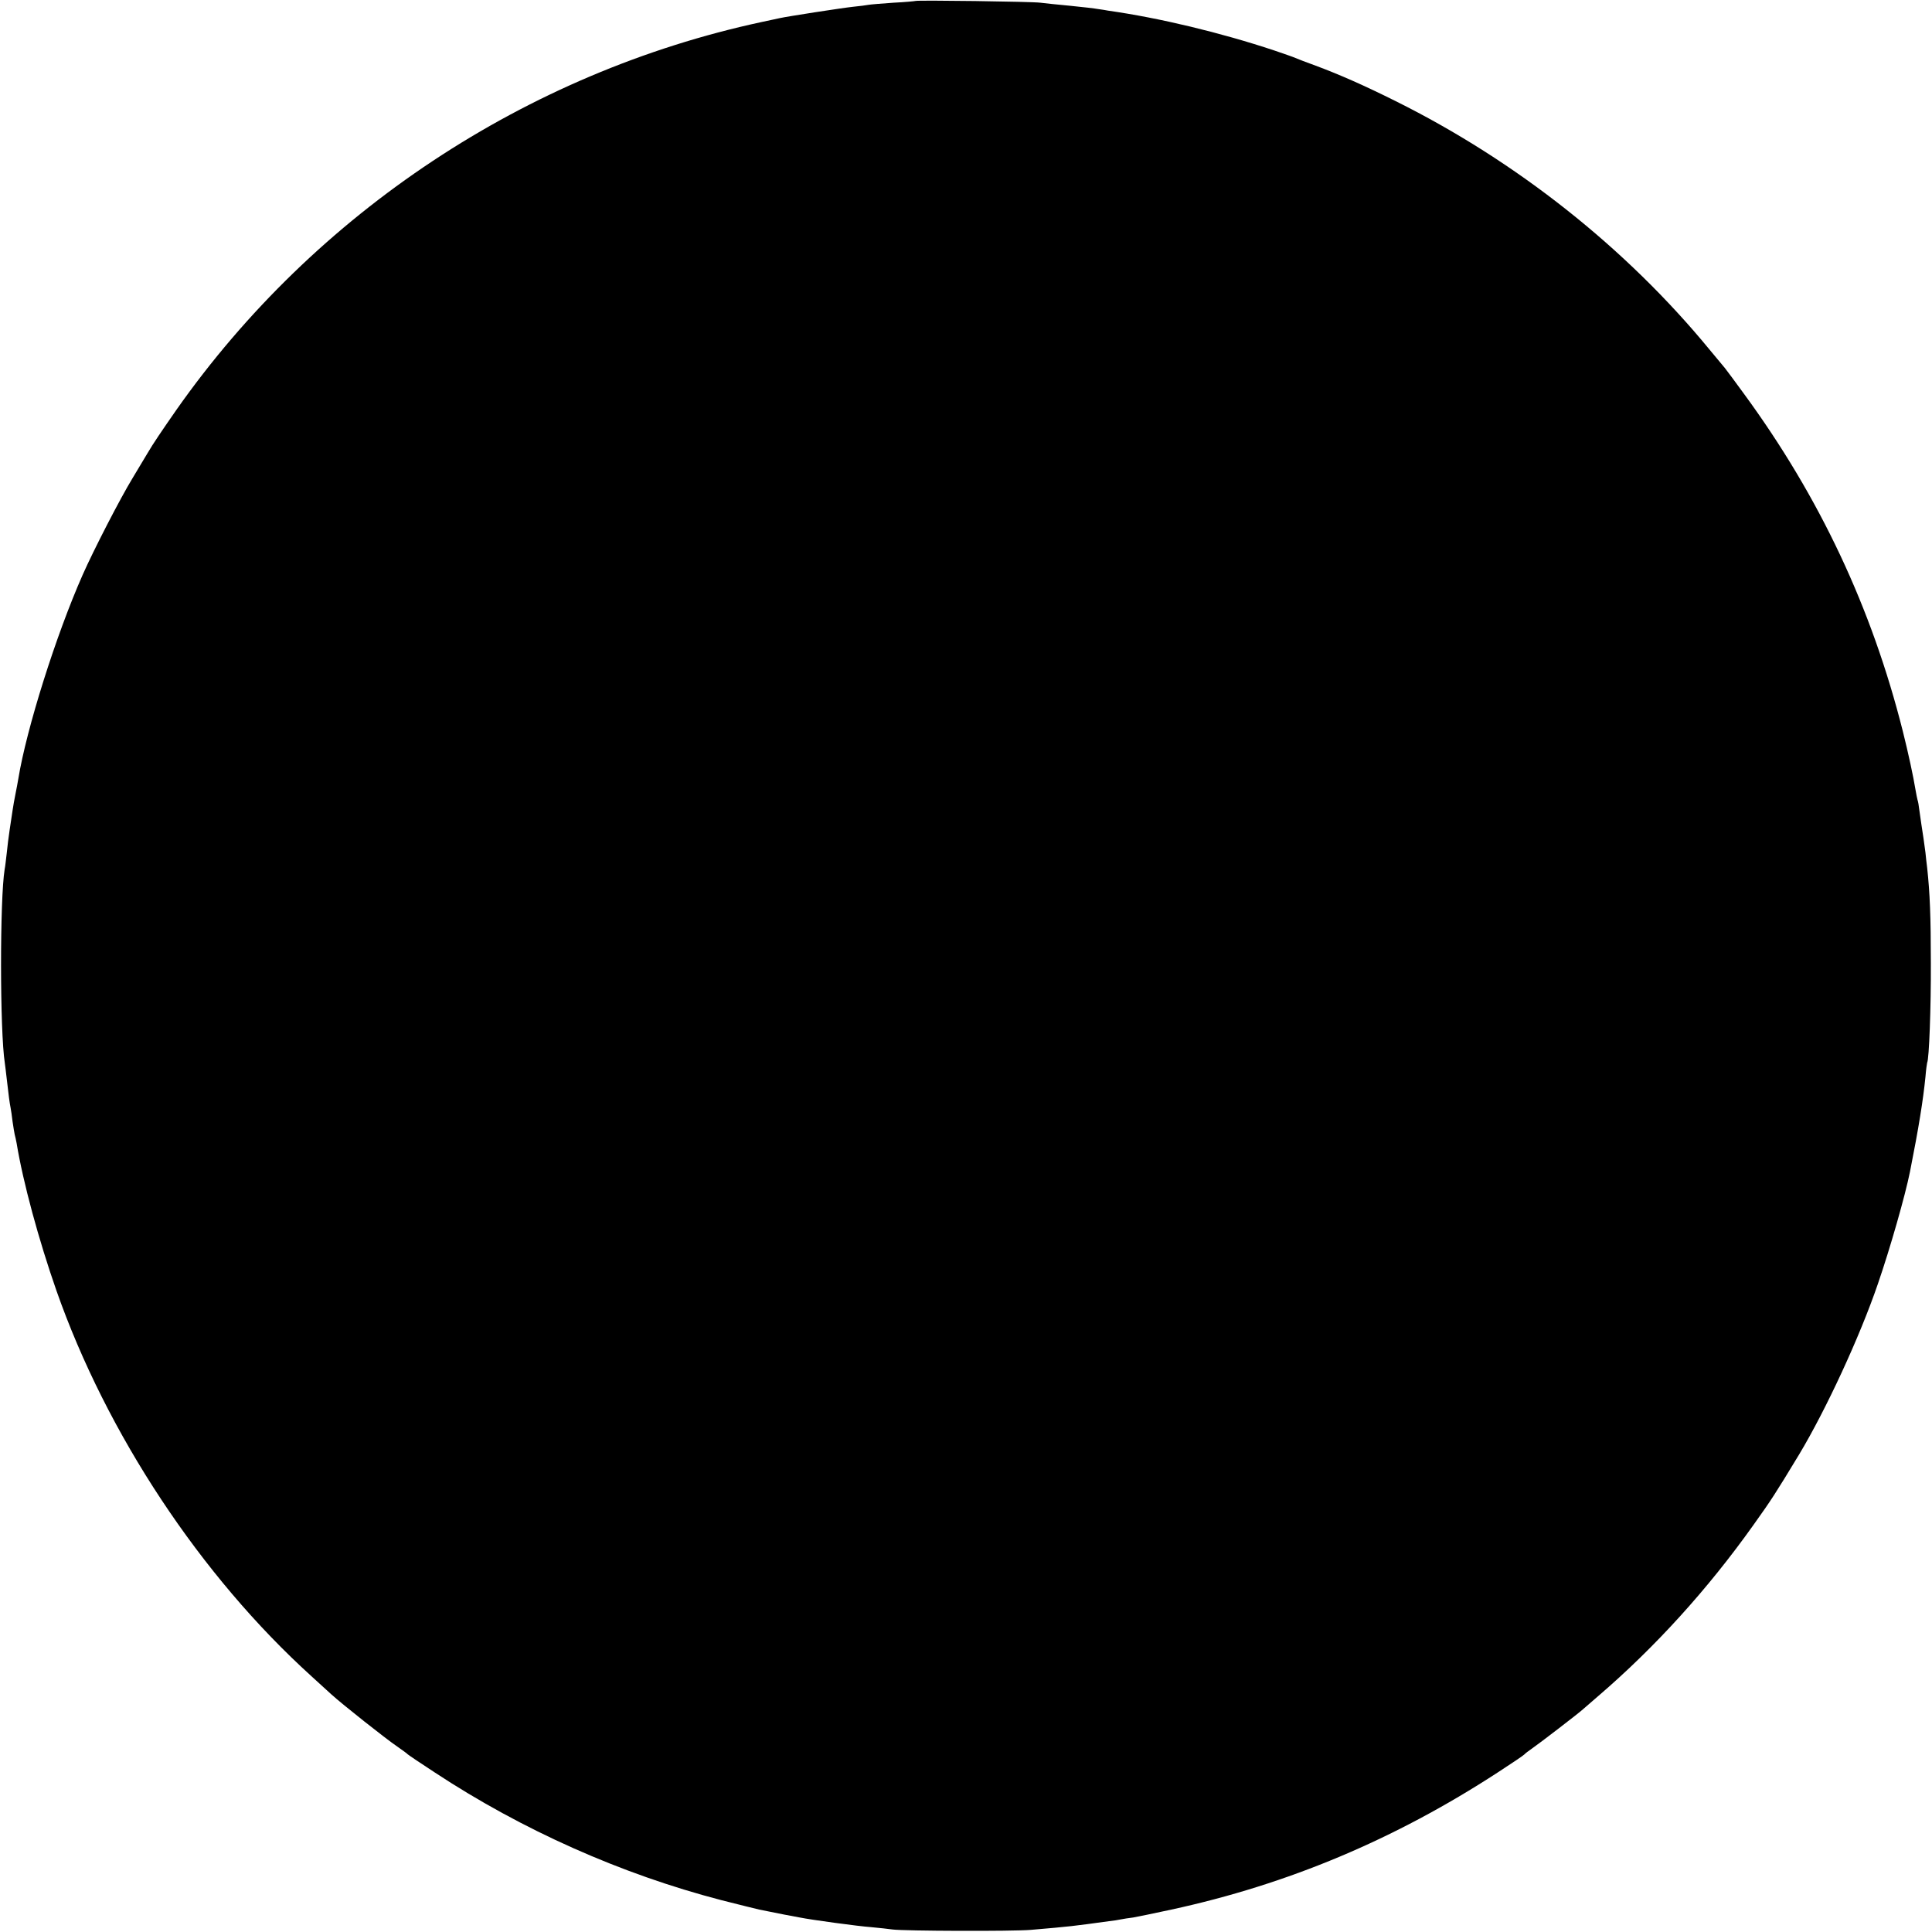
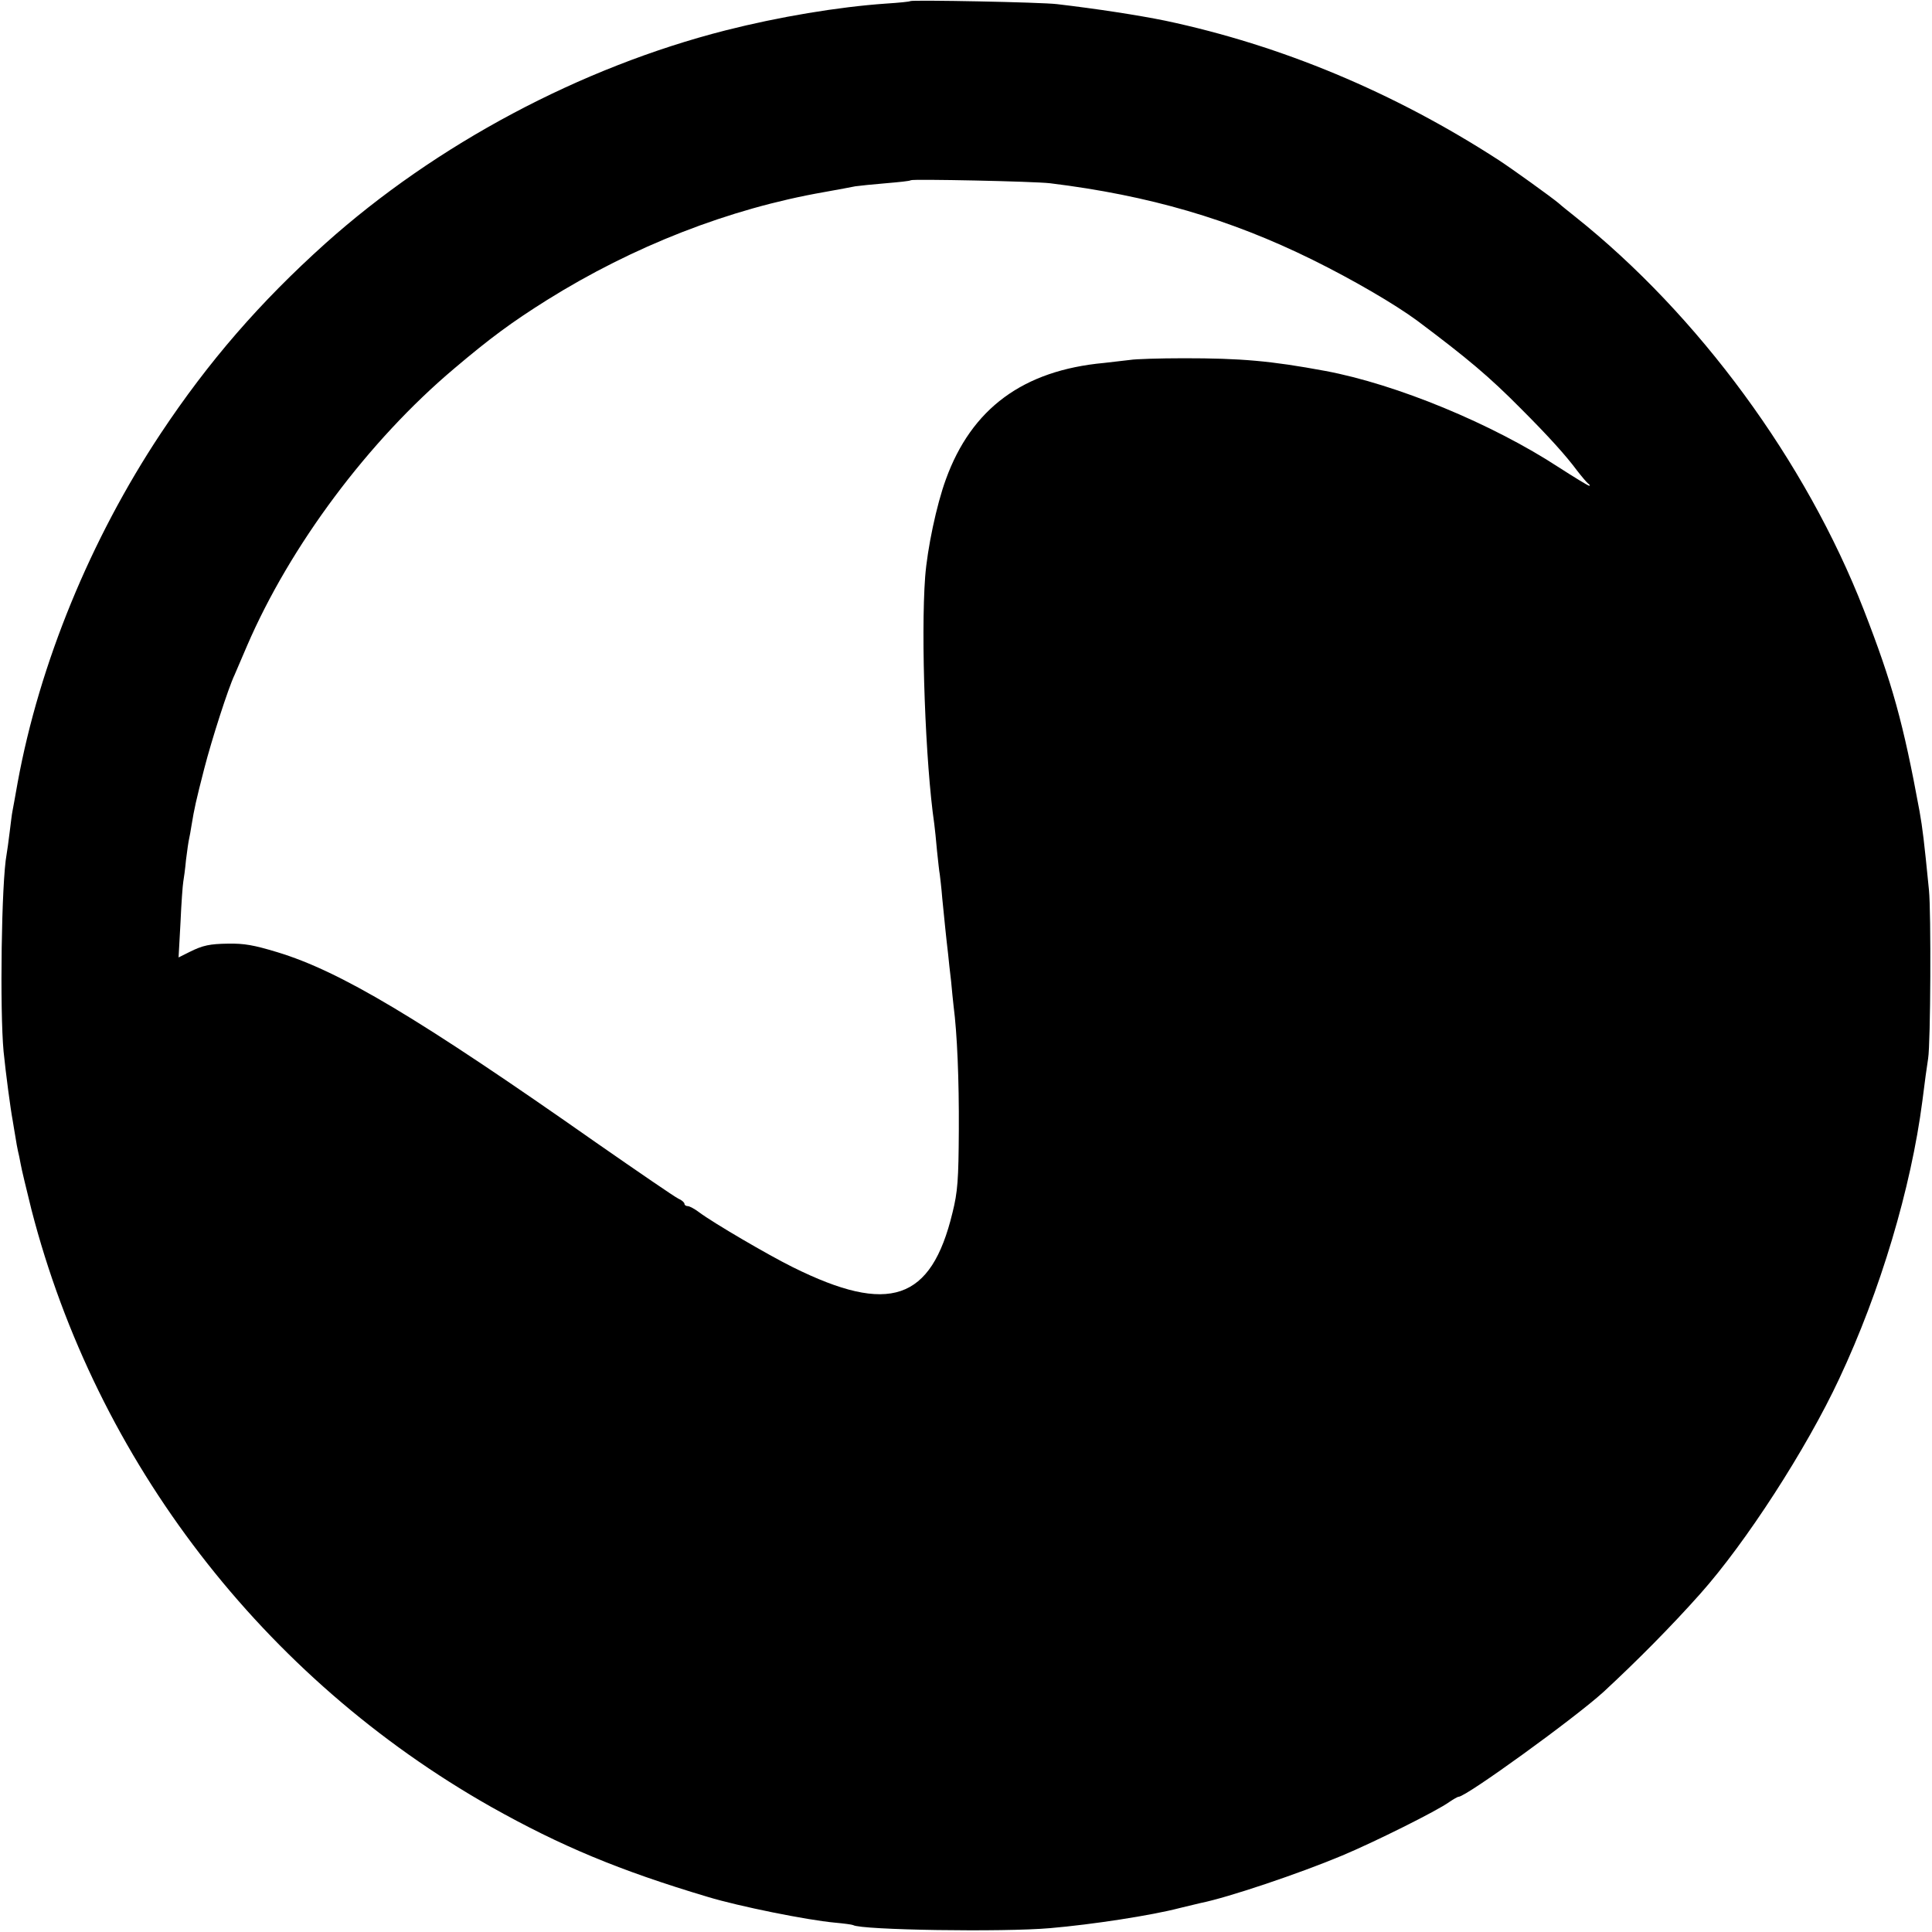
- <svg xmlns="http://www.w3.org/2000/svg" version="1.0" width="1000pt" height="1000pt" viewBox="0 0 1000 1000" preserveAspectRatio="xMidYMid meet">
-   <g transform="translate(0,1000) scale(0.1,-0.1)" fill="#000000" stroke="none">
-     <path d="M4738 9995 c-2 -1 -52 -6 -113 -9 -60 -4 -119 -9 -130 -11 -11 -2 -46 -7 -79 -10 -57 -6 -341 -50 -381 -59 -11 -2 -53 -12 -93 -20 -1217 -262 -2311 -986 -3028 -2006 -76 -109 -124 -180 -150 -225 -6 -11 -42 -69 -78 -130 -64 -105 -202 -373 -258 -500 -139 -314 -291 -798 -333 -1055 -3 -19 -10 -55 -15 -80 -5 -25 -12 -63 -15 -85 -3 -22 -10 -67 -15 -100 -5 -33 -12 -87 -15 -120 -4 -33 -8 -71 -11 -85 -25 -153 -25 -837 1 -1003 2 -12 6 -49 10 -82 9 -81 15 -126 20 -150 2 -11 7 -42 10 -70 4 -27 9 -58 11 -67 3 -10 7 -30 10 -45 33 -202 115 -503 206 -763 260 -741 746 -1476 1321 -1997 34 -31 80 -73 102 -93 56 -51 282 -230 341 -270 27 -19 51 -36 54 -40 3 -3 66 -46 140 -94 454 -299 965 -526 1483 -661 95 -24 183 -46 197 -49 14 -3 36 -7 50 -10 14 -3 50 -10 80 -16 30 -6 66 -12 80 -15 59 -12 301 -45 370 -50 41 -4 91 -9 110 -12 61 -8 621 -10 715 -2 210 18 216 19 405 45 20 2 47 6 60 9 13 3 42 7 65 10 22 4 111 22 198 41 604 131 1156 363 1688 709 74 48 136 90 139 94 3 4 21 18 40 31 35 24 245 185 266 205 6 5 40 35 75 65 297 255 568 554 805 887 94 132 111 158 237 366 138 230 313 607 407 882 64 186 141 456 166 580 46 232 68 371 80 490 3 39 8 72 9 75 10 17 20 285 19 515 0 242 -5 363 -19 493 -3 23 -7 59 -9 80 -3 22 -7 54 -10 73 -6 39 -15 97 -22 149 -2 19 -6 42 -9 50 -2 8 -7 31 -10 50 -12 73 -37 189 -66 305 -161 639 -430 1211 -821 1745 -46 63 -91 124 -100 135 -9 11 -45 54 -79 95 -434 528 -1001 976 -1624 1286 -158 79 -291 138 -415 184 -47 17 -94 35 -105 40 -11 5 -60 22 -110 39 -277 92 -592 168 -860 206 -11 2 -33 6 -50 8 -16 3 -82 11 -145 17 -63 6 -133 13 -155 16 -42 6 -641 14 -647 9z" />
+ <svg xmlns="http://www.w3.org/2000/svg" version="1.0" width="700pt" height="700pt" viewBox="0 0 700 700" preserveAspectRatio="xMidYMid meet">
+   <g transform="translate(0,700) scale(0.1,-0.1)" fill="#000000" stroke="none">
+     <path d="M3298 6996 c-1 -2 -41 -6 -88 -9 -173 -12 -388 -48 -581 -97 -526 -134 -1049 -413 -1450 -772 -237 -213 -423 -427 -597 -689 -254 -383 -439 -833 -518 -1264 -9 -49 -17 -97 -19 -105 -2 -9 -6 -43 -10 -75 -4 -33 -9 -69 -11 -80 -19 -100 -25 -567 -11 -715 8 -79 25 -208 33 -250 2 -14 7 -41 10 -60 3 -19 7 -42 9 -50 2 -8 7 -30 10 -48 3 -18 21 -92 39 -165 235 -911 840 -1697 1666 -2164 251 -141 463 -230 785 -326 112 -34 360 -84 459 -93 33 -3 63 -7 67 -9 29 -18 545 -26 714 -11 152 13 367 46 470 73 33 8 67 16 75 18 100 20 358 107 513 172 117 49 344 162 388 194 15 10 30 19 34 19 27 0 422 286 525 380 121 112 245 237 350 355 165 185 385 525 504 780 149 317 260 690 301 1005 9 73 16 123 21 155 9 56 11 530 3 610 -18 182 -23 222 -34 285 -59 321 -99 465 -202 730 -210 539 -599 1069 -1046 1425 -21 17 -48 38 -60 49 -29 24 -168 124 -217 156 -380 246 -788 416 -1208 505 -98 20 -247 43 -392 60 -55 7 -525 16 -532 11z m507 -660 c358 -44 652 -130 950 -277 148 -73 300 -162 380 -221 184 -138 261 -203 375 -318 101 -101 164 -171 204 -225 17 -22 35 -43 40 -47 6 -4 8 -8 4 -8 -4 0 -53 30 -109 66 -243 159 -590 302 -847 350 -199 37 -307 46 -512 46 -91 0 -178 -3 -195 -6 -16 -2 -59 -7 -95 -11 -293 -27 -480 -165 -573 -422 -34 -93 -67 -250 -75 -353 -16 -216 1 -676 33 -895 2 -16 7 -61 10 -98 4 -37 8 -76 10 -85 1 -9 6 -48 9 -87 8 -80 14 -142 21 -200 2 -22 7 -67 11 -100 3 -33 7 -73 9 -90 13 -99 20 -267 19 -450 -1 -179 -4 -223 -23 -299 -77 -319 -229 -371 -579 -197 -89 44 -287 160 -338 198 -17 13 -36 23 -42 23 -7 0 -12 4 -12 8 0 5 -10 14 -22 19 -13 6 -147 98 -298 203 -647 454 -928 621 -1155 690 -86 26 -120 32 -179 31 -66 -1 -91 -6 -139 -30 l-40 -20 7 127 c3 70 8 136 10 147 2 11 7 47 10 80 4 33 9 67 11 75 2 8 6 31 9 50 10 61 16 88 46 205 27 105 87 292 110 340 5 11 25 58 45 105 156 362 439 742 751 1005 130 110 207 167 336 248 312 195 660 331 1004 391 49 9 100 18 113 21 13 2 63 7 110 11 47 4 88 8 91 11 6 5 446 -4 505 -11z" />
  </g>
</svg>
